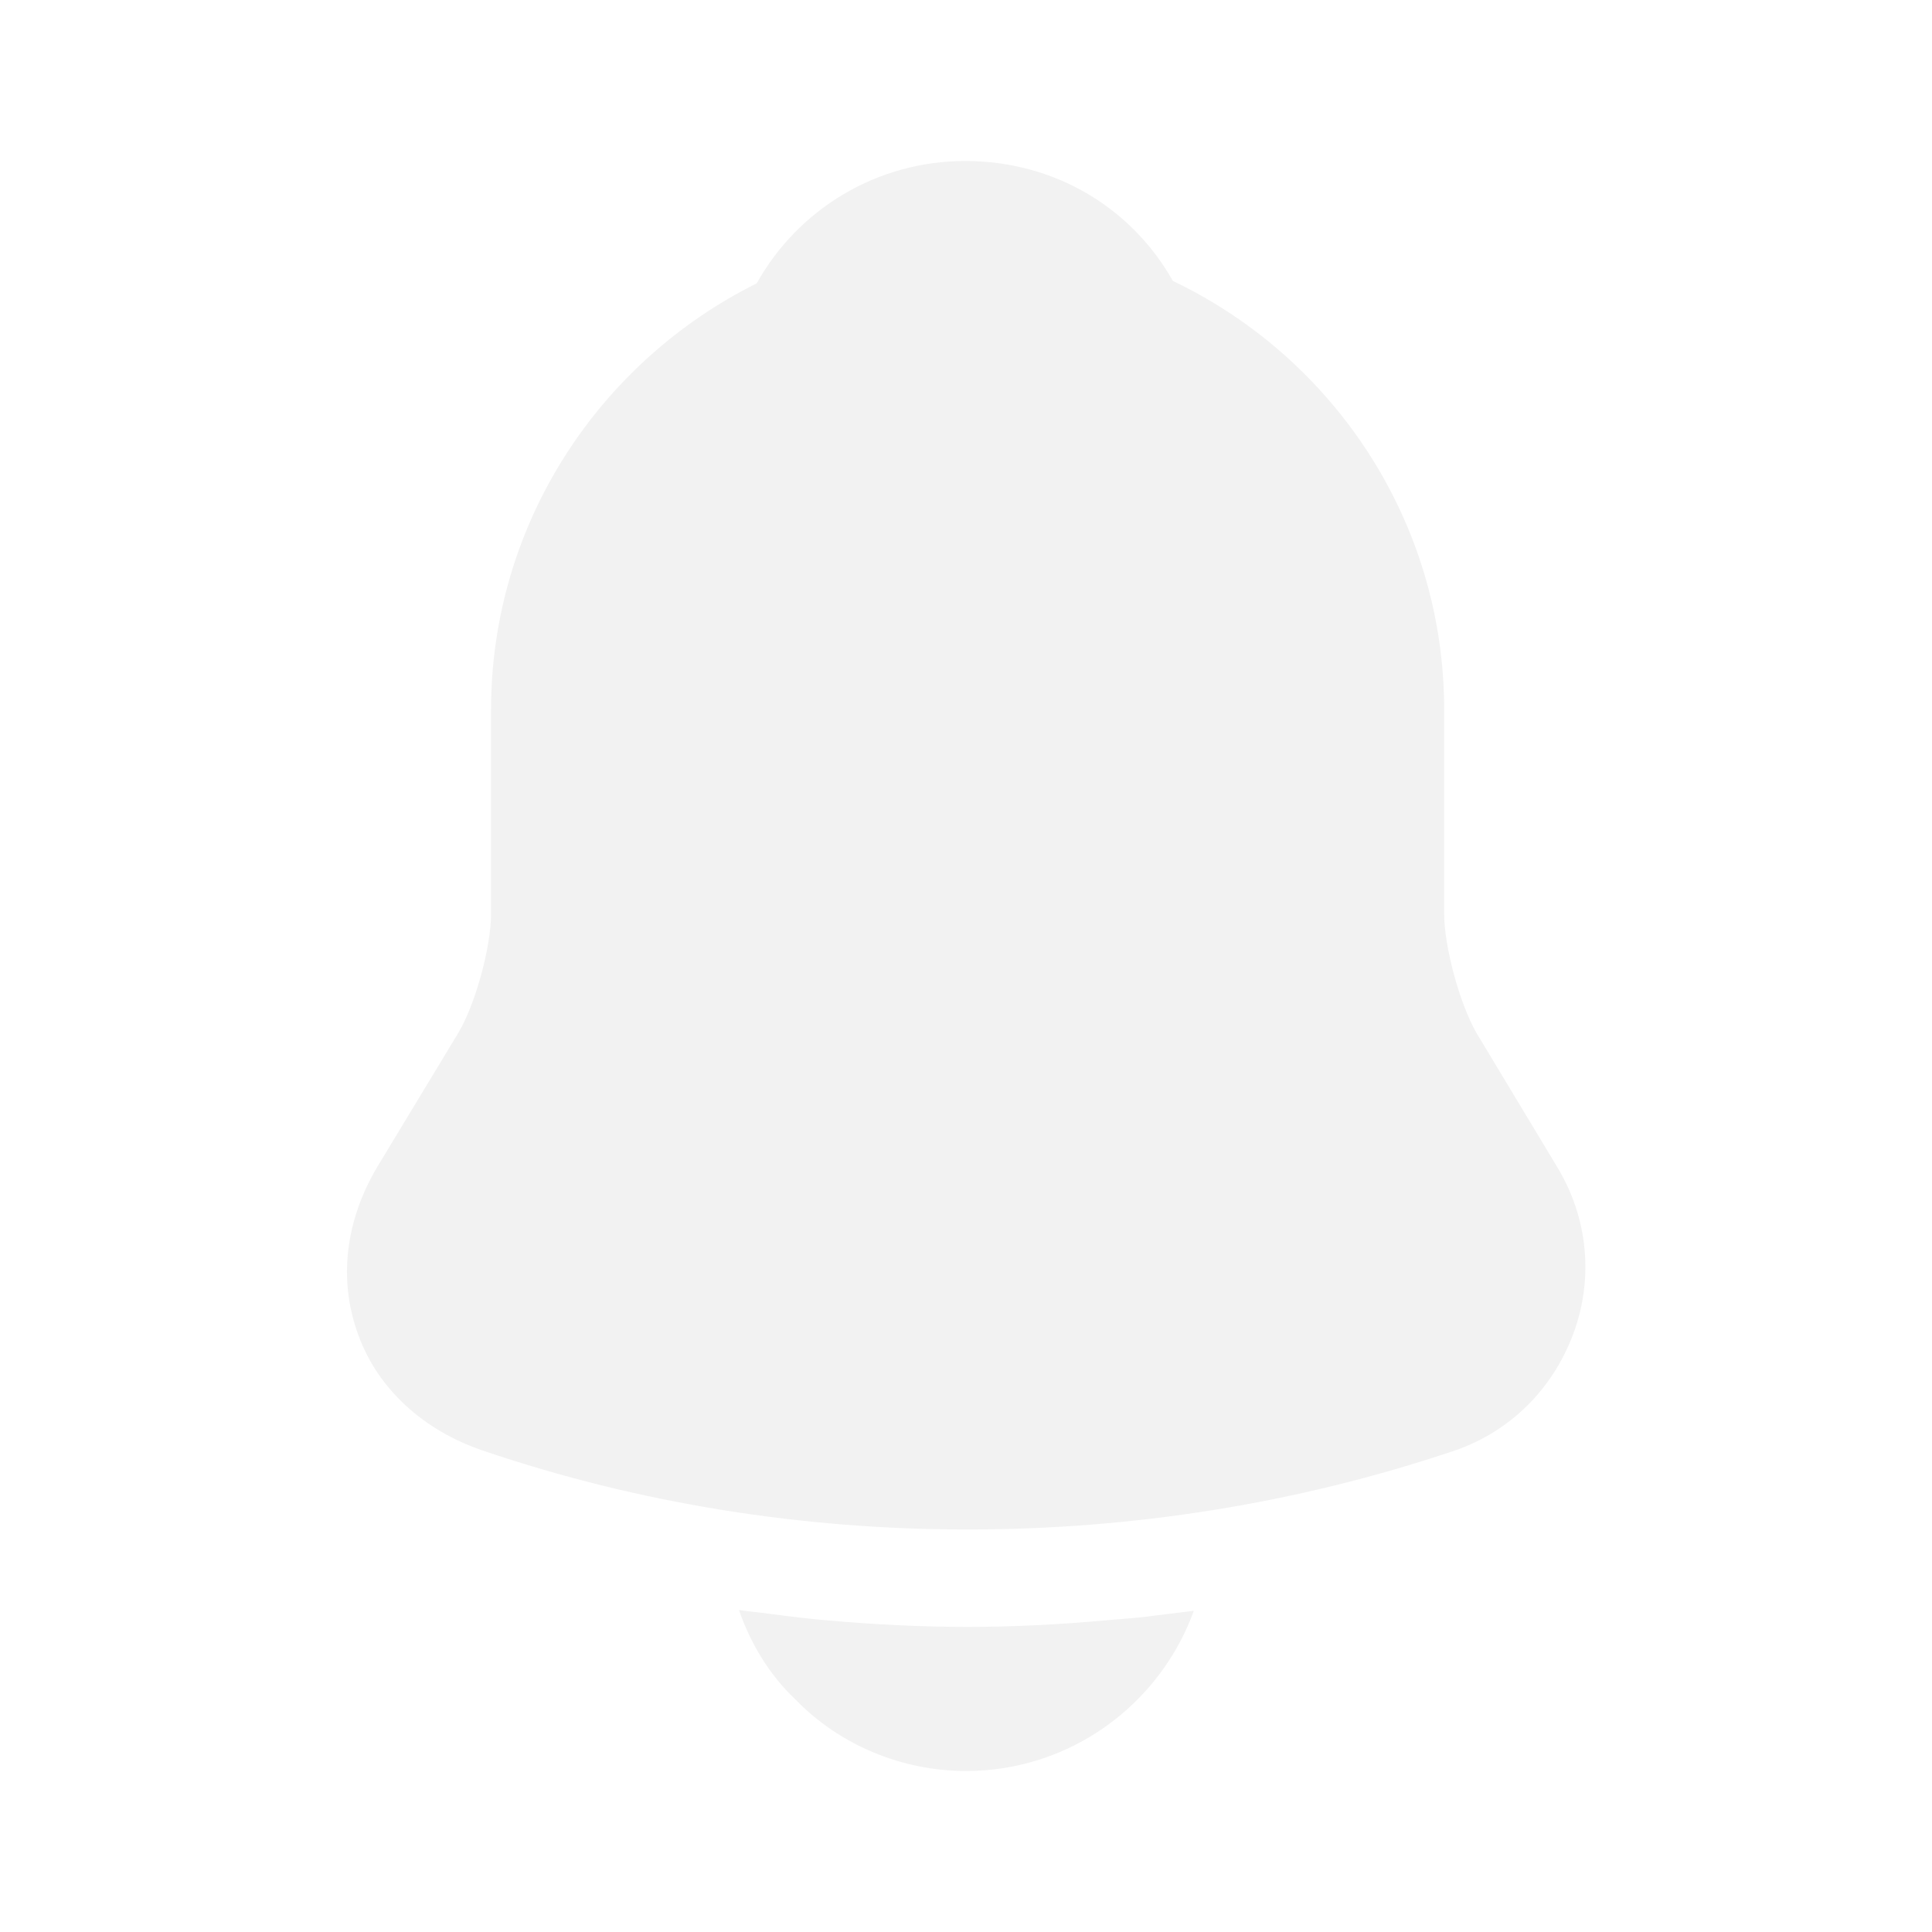
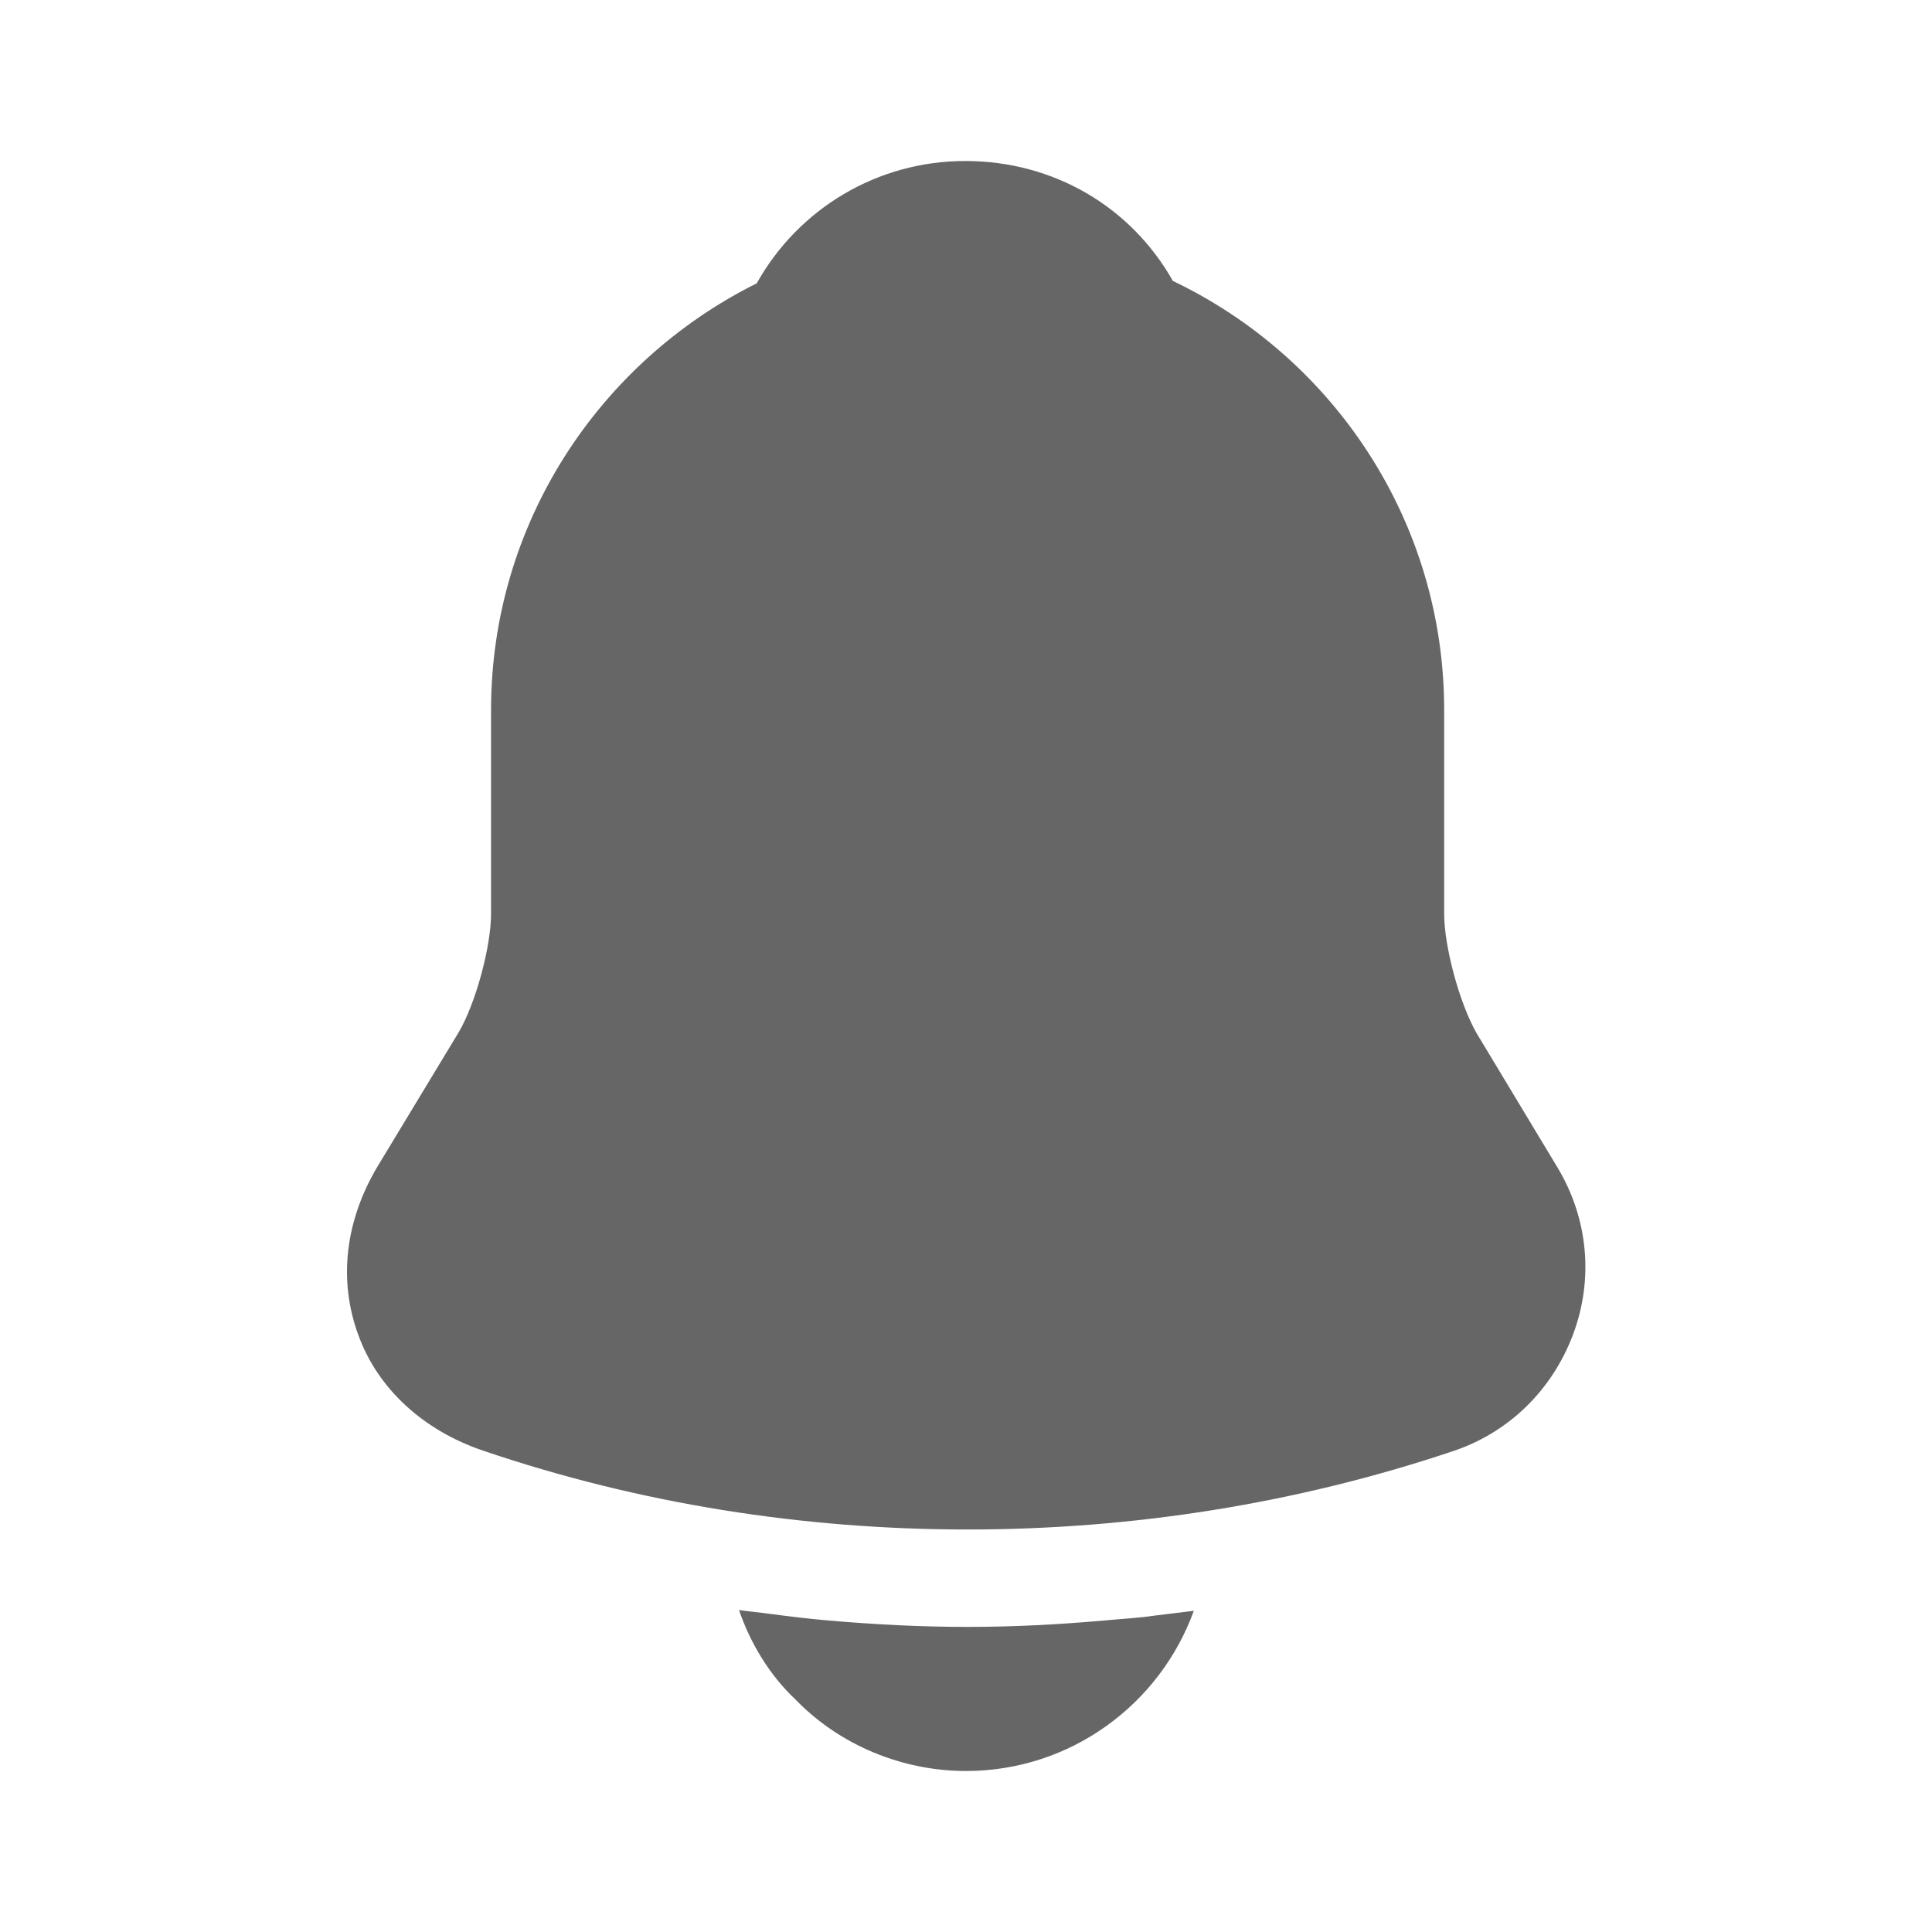
<svg xmlns="http://www.w3.org/2000/svg" width="100%" height="100%" viewBox="0 0 24 24" fill="none">
-   <path d="M19.34 14.49L18.34 12.83C18.13 12.46 17.94 11.76 17.94 11.35V8.82C17.94 6.47 16.56 4.44 14.57 3.49C14.05 2.57 13.09 2 11.99 2C10.9 2 9.92 2.59 9.4 3.52C7.45 4.49 6.1 6.5 6.1 8.82V11.35C6.1 11.76 5.91 12.46 5.7 12.82L4.69 14.49C4.29 15.16 4.2 15.9 4.45 16.58C4.69 17.25 5.26 17.77 6 18.02C7.94 18.68 9.98 19 12.02 19C14.06 19 16.1 18.68 18.04 18.03C18.74 17.8 19.28 17.27 19.54 16.58C19.8 15.89 19.73 15.13 19.34 14.49Z" fill="#F2F2F2" />
-   <path d="M14.83 20.01C14.41 21.17 13.3 22 12 22C11.21 22 10.43 21.68 9.88 21.11C9.56 20.81 9.32 20.41 9.18 20C9.31 20.02 9.44 20.03 9.58 20.05C9.81 20.08 10.05 20.11 10.29 20.13C10.86 20.18 11.44 20.21 12.02 20.21C12.59 20.21 13.16 20.18 13.72 20.13C13.93 20.11 14.14 20.1 14.34 20.07C14.5 20.05 14.66 20.03 14.83 20.01Z" fill="#F2F2F2" />
+   <path d="M19.34 14.49L18.34 12.83C18.13 12.46 17.94 11.76 17.94 11.35V8.82C17.94 6.47 16.56 4.44 14.57 3.49C14.05 2.57 13.09 2 11.99 2C10.9 2 9.92 2.59 9.4 3.52C7.45 4.49 6.1 6.5 6.1 8.82V11.35C6.1 11.76 5.91 12.46 5.7 12.82L4.69 14.49C4.29 15.16 4.2 15.9 4.45 16.58C4.69 17.25 5.26 17.77 6 18.02C7.94 18.68 9.98 19 12.02 19C14.06 19 16.1 18.68 18.04 18.03C18.74 17.8 19.28 17.27 19.54 16.58C19.8 15.89 19.73 15.13 19.34 14.49Z" fill="#666" />
+   <path d="M14.83 20.01C14.41 21.17 13.3 22 12 22C11.21 22 10.43 21.68 9.88 21.11C9.56 20.81 9.32 20.41 9.18 20C9.31 20.02 9.44 20.03 9.58 20.05C9.81 20.08 10.05 20.11 10.29 20.13C10.86 20.18 11.44 20.21 12.02 20.21C12.59 20.21 13.16 20.18 13.72 20.13C13.93 20.11 14.14 20.1 14.34 20.07C14.5 20.05 14.66 20.03 14.83 20.01Z" fill="#666" />
</svg>
